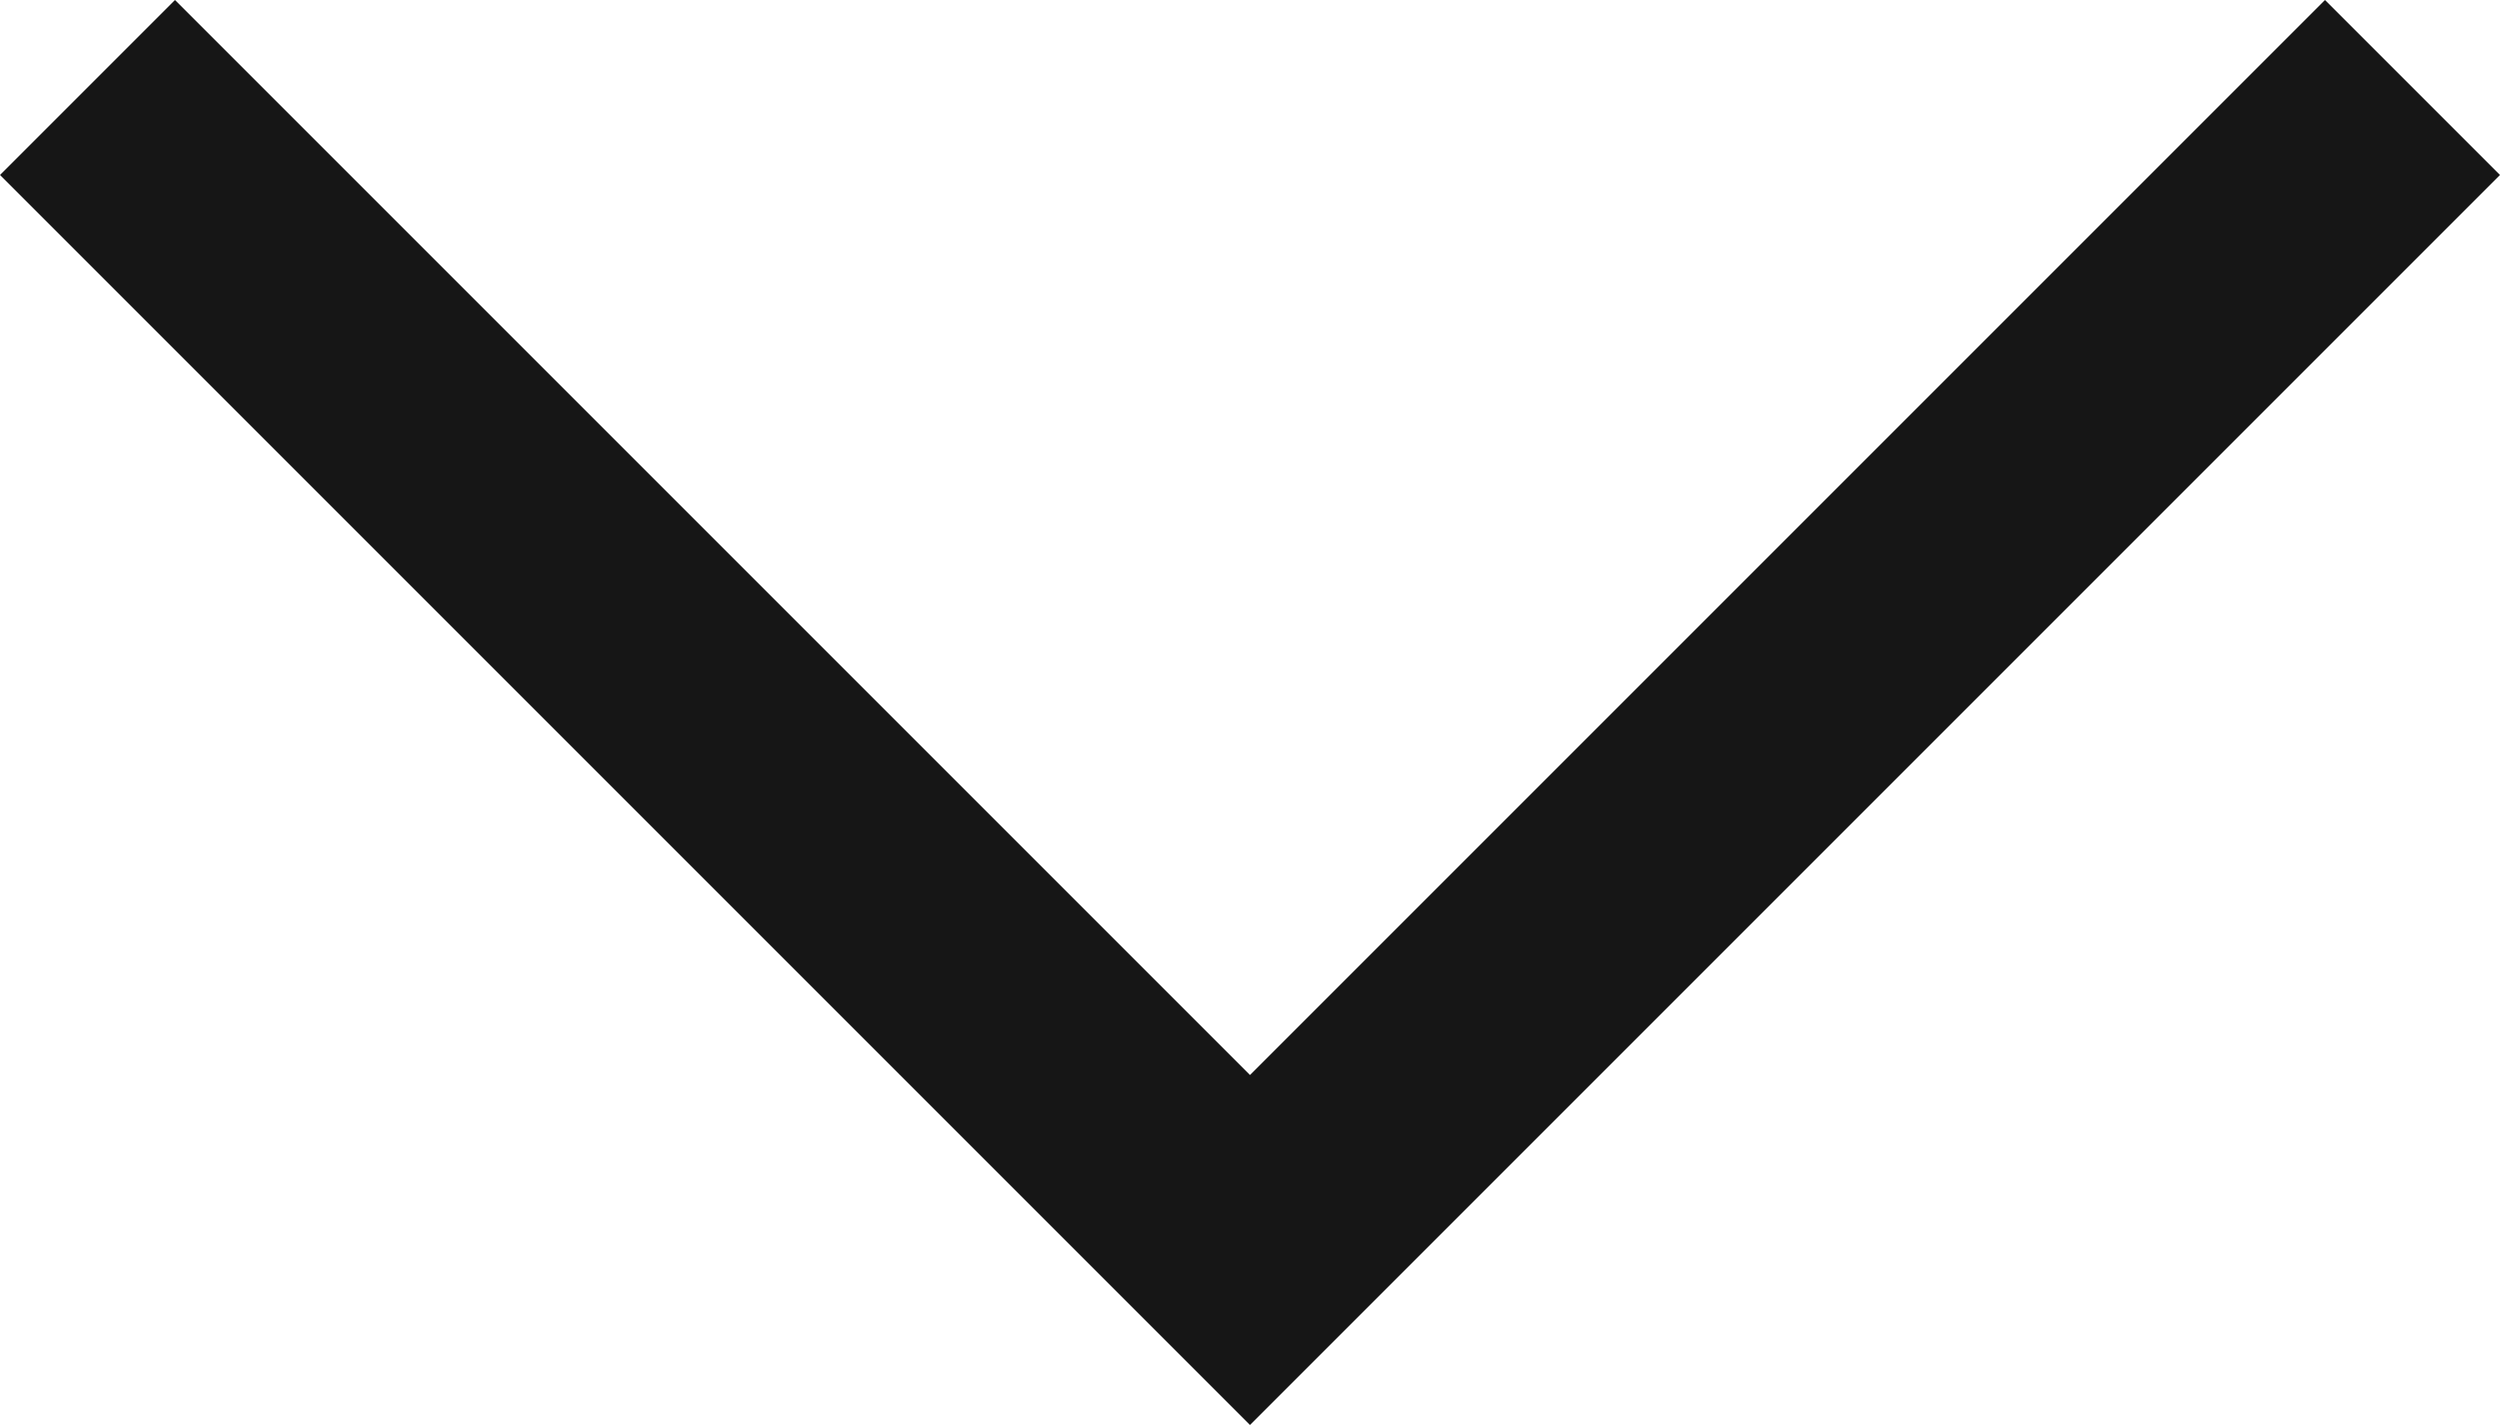
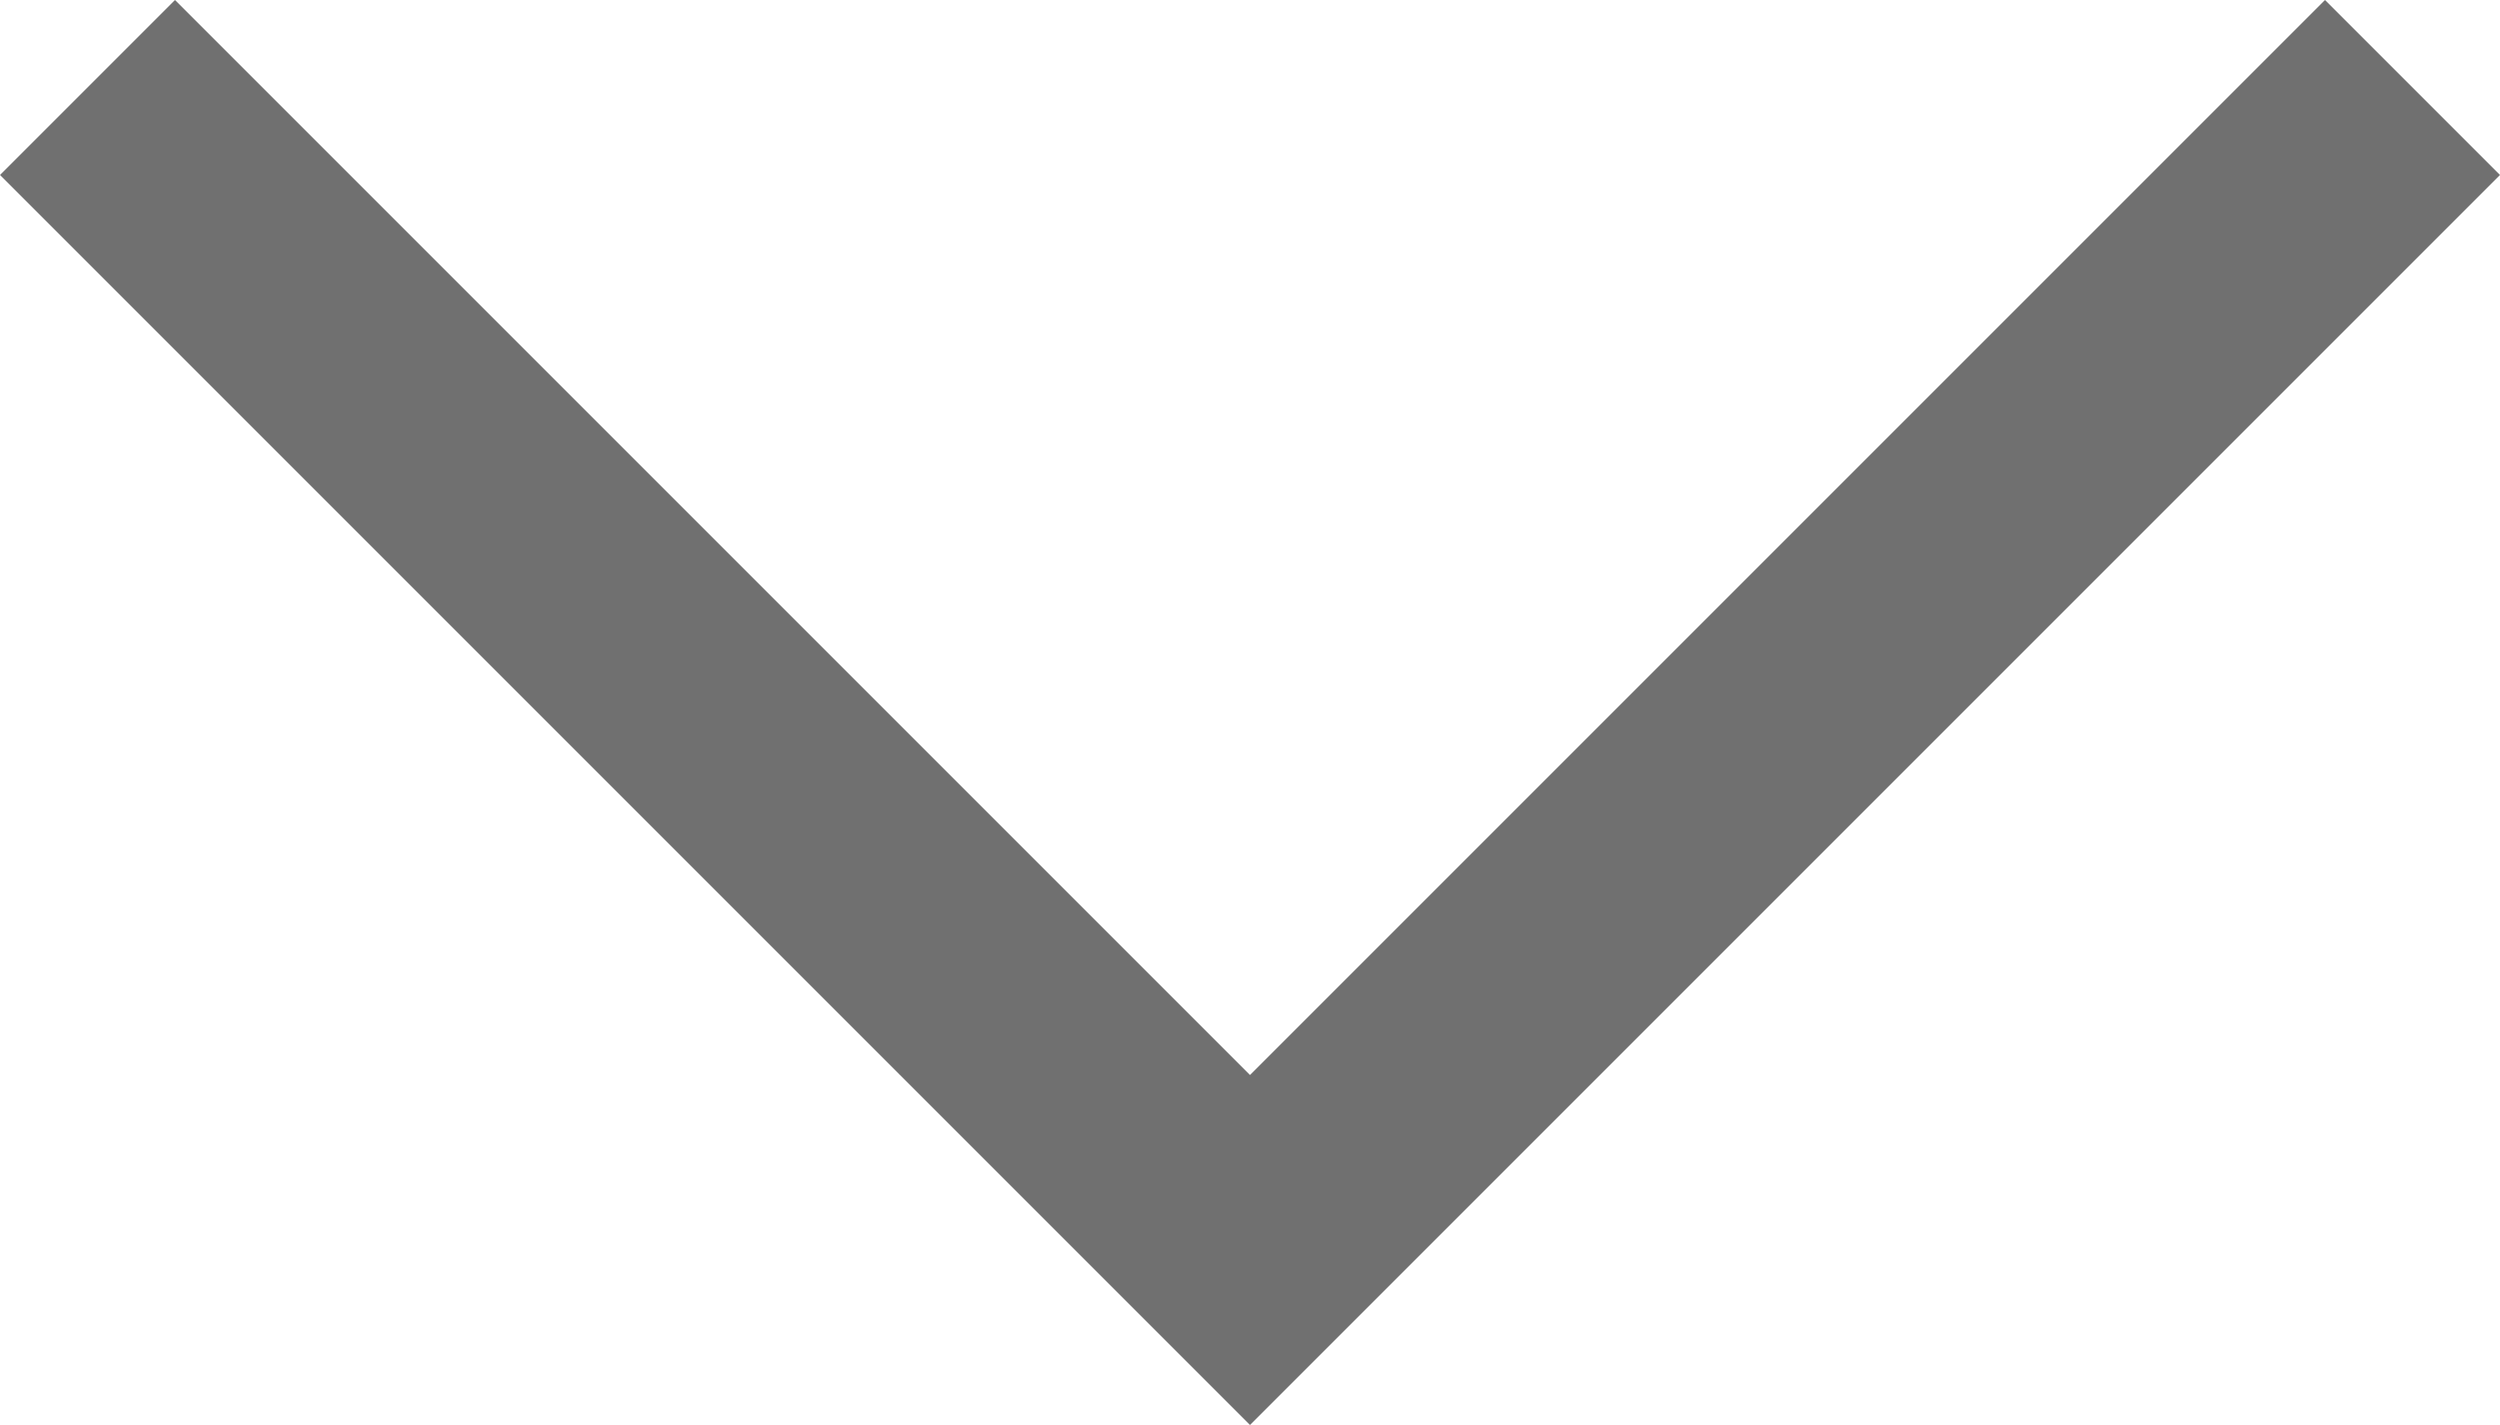
<svg xmlns="http://www.w3.org/2000/svg" width="12.5" height="7.125" viewBox="0 0 12.5 7.125">
  <defs>
    <clipPath id="clip-path">
      <rect width="12.5" height="7.125" fill="none" />
    </clipPath>
    <clipPath id="clip-path-2">
      <path id="Path_4275" data-name="Path 4275" d="M817-20.25l-6.25-6.25.875-.875L817-22l5.375-5.375.875.875Z" transform="translate(-810.75 27.375)" fill="none" clip-rule="evenodd" />
    </clipPath>
    <clipPath id="clip-path-3">
      <path id="Path_4274" data-name="Path 4274" d="M807-14h20V-34H807Z" transform="translate(-807 34)" fill="none" />
    </clipPath>
  </defs>
  <g id="chevron--down_20" data-name="chevron--down / 20" clip-path="url(#clip-path)">
    <g id="chevron--down_20-2" data-name="chevron--down / 20">
      <g id="Group_4222" data-name="Group 4222" clip-path="url(#clip-path-2)">
        <g id="Group_4221" data-name="Group 4221" transform="translate(-3.75 -6.625)" clip-path="url(#clip-path-3)">
-           <path id="Path_4273" data-name="Path 4273" d="M805.75-32.375h22.5V-15.25h-22.5Z" transform="translate(-807 34)" fill="#161616" />
+           <path id="Path_4273" data-name="Path 4273" d="M805.75-32.375h22.5V-15.25h-22.5Z" transform="translate(-807 34)" fill="#707070" />
        </g>
      </g>
    </g>
  </g>
</svg>
